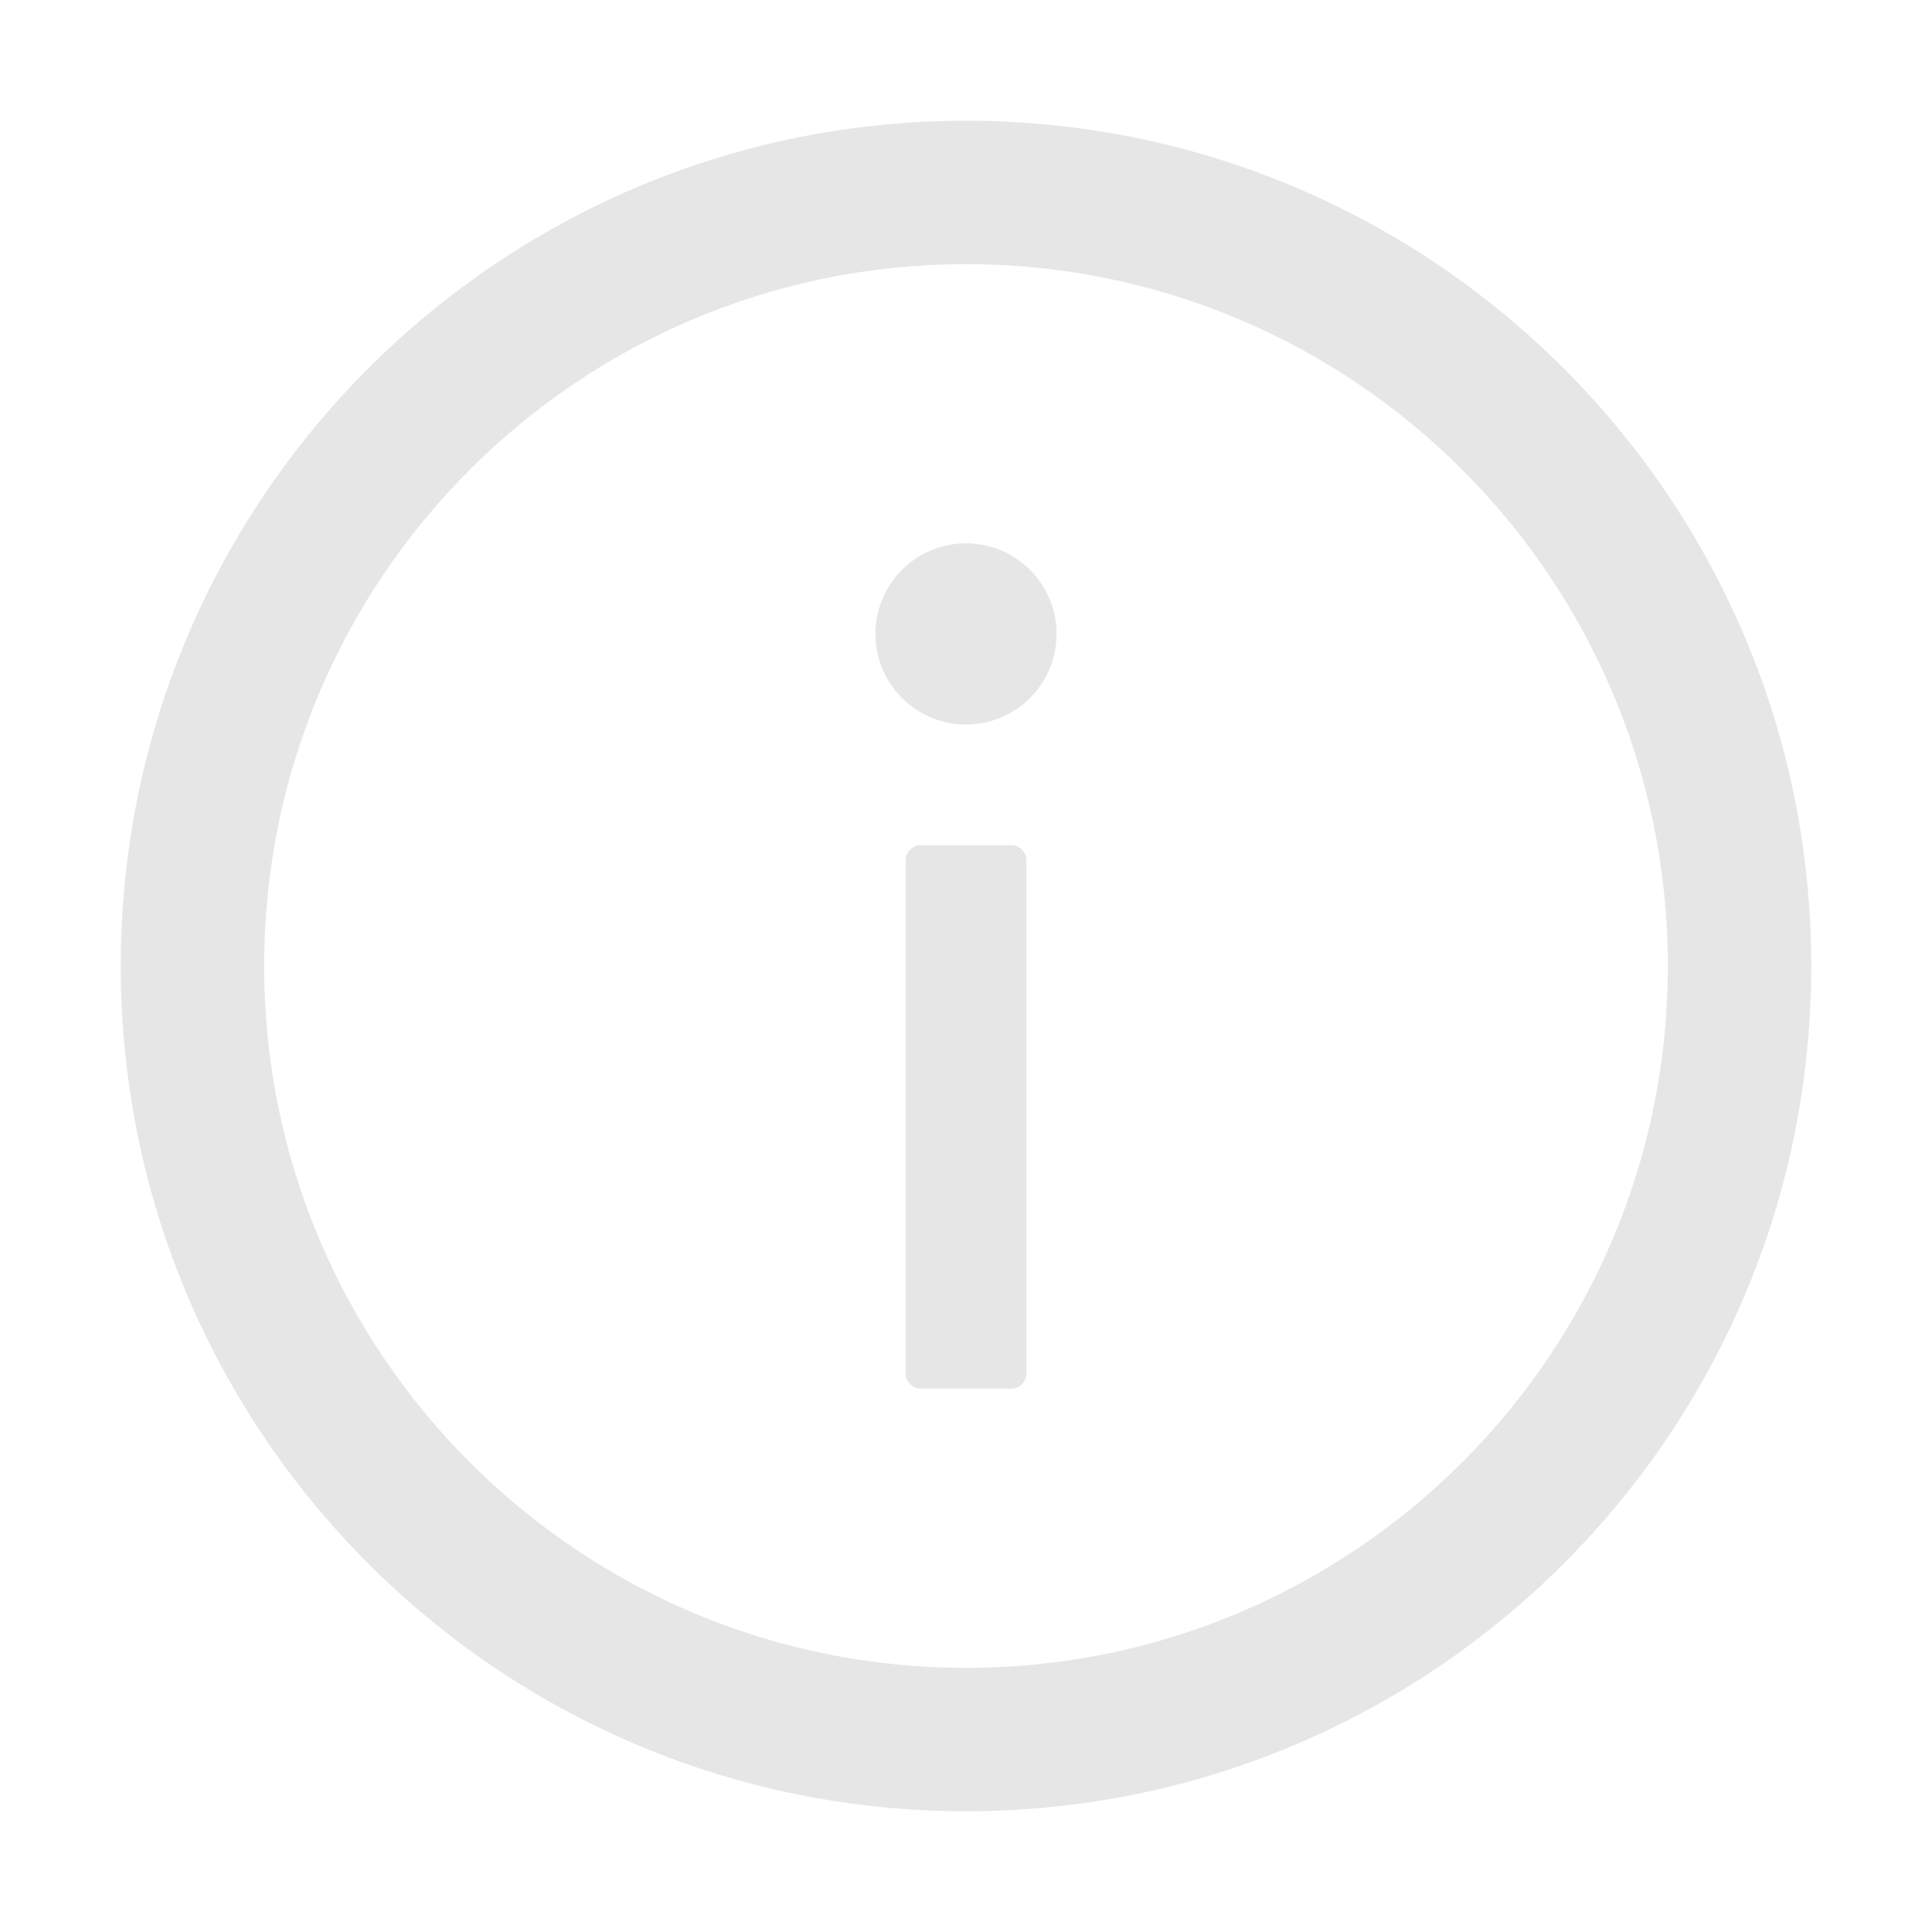
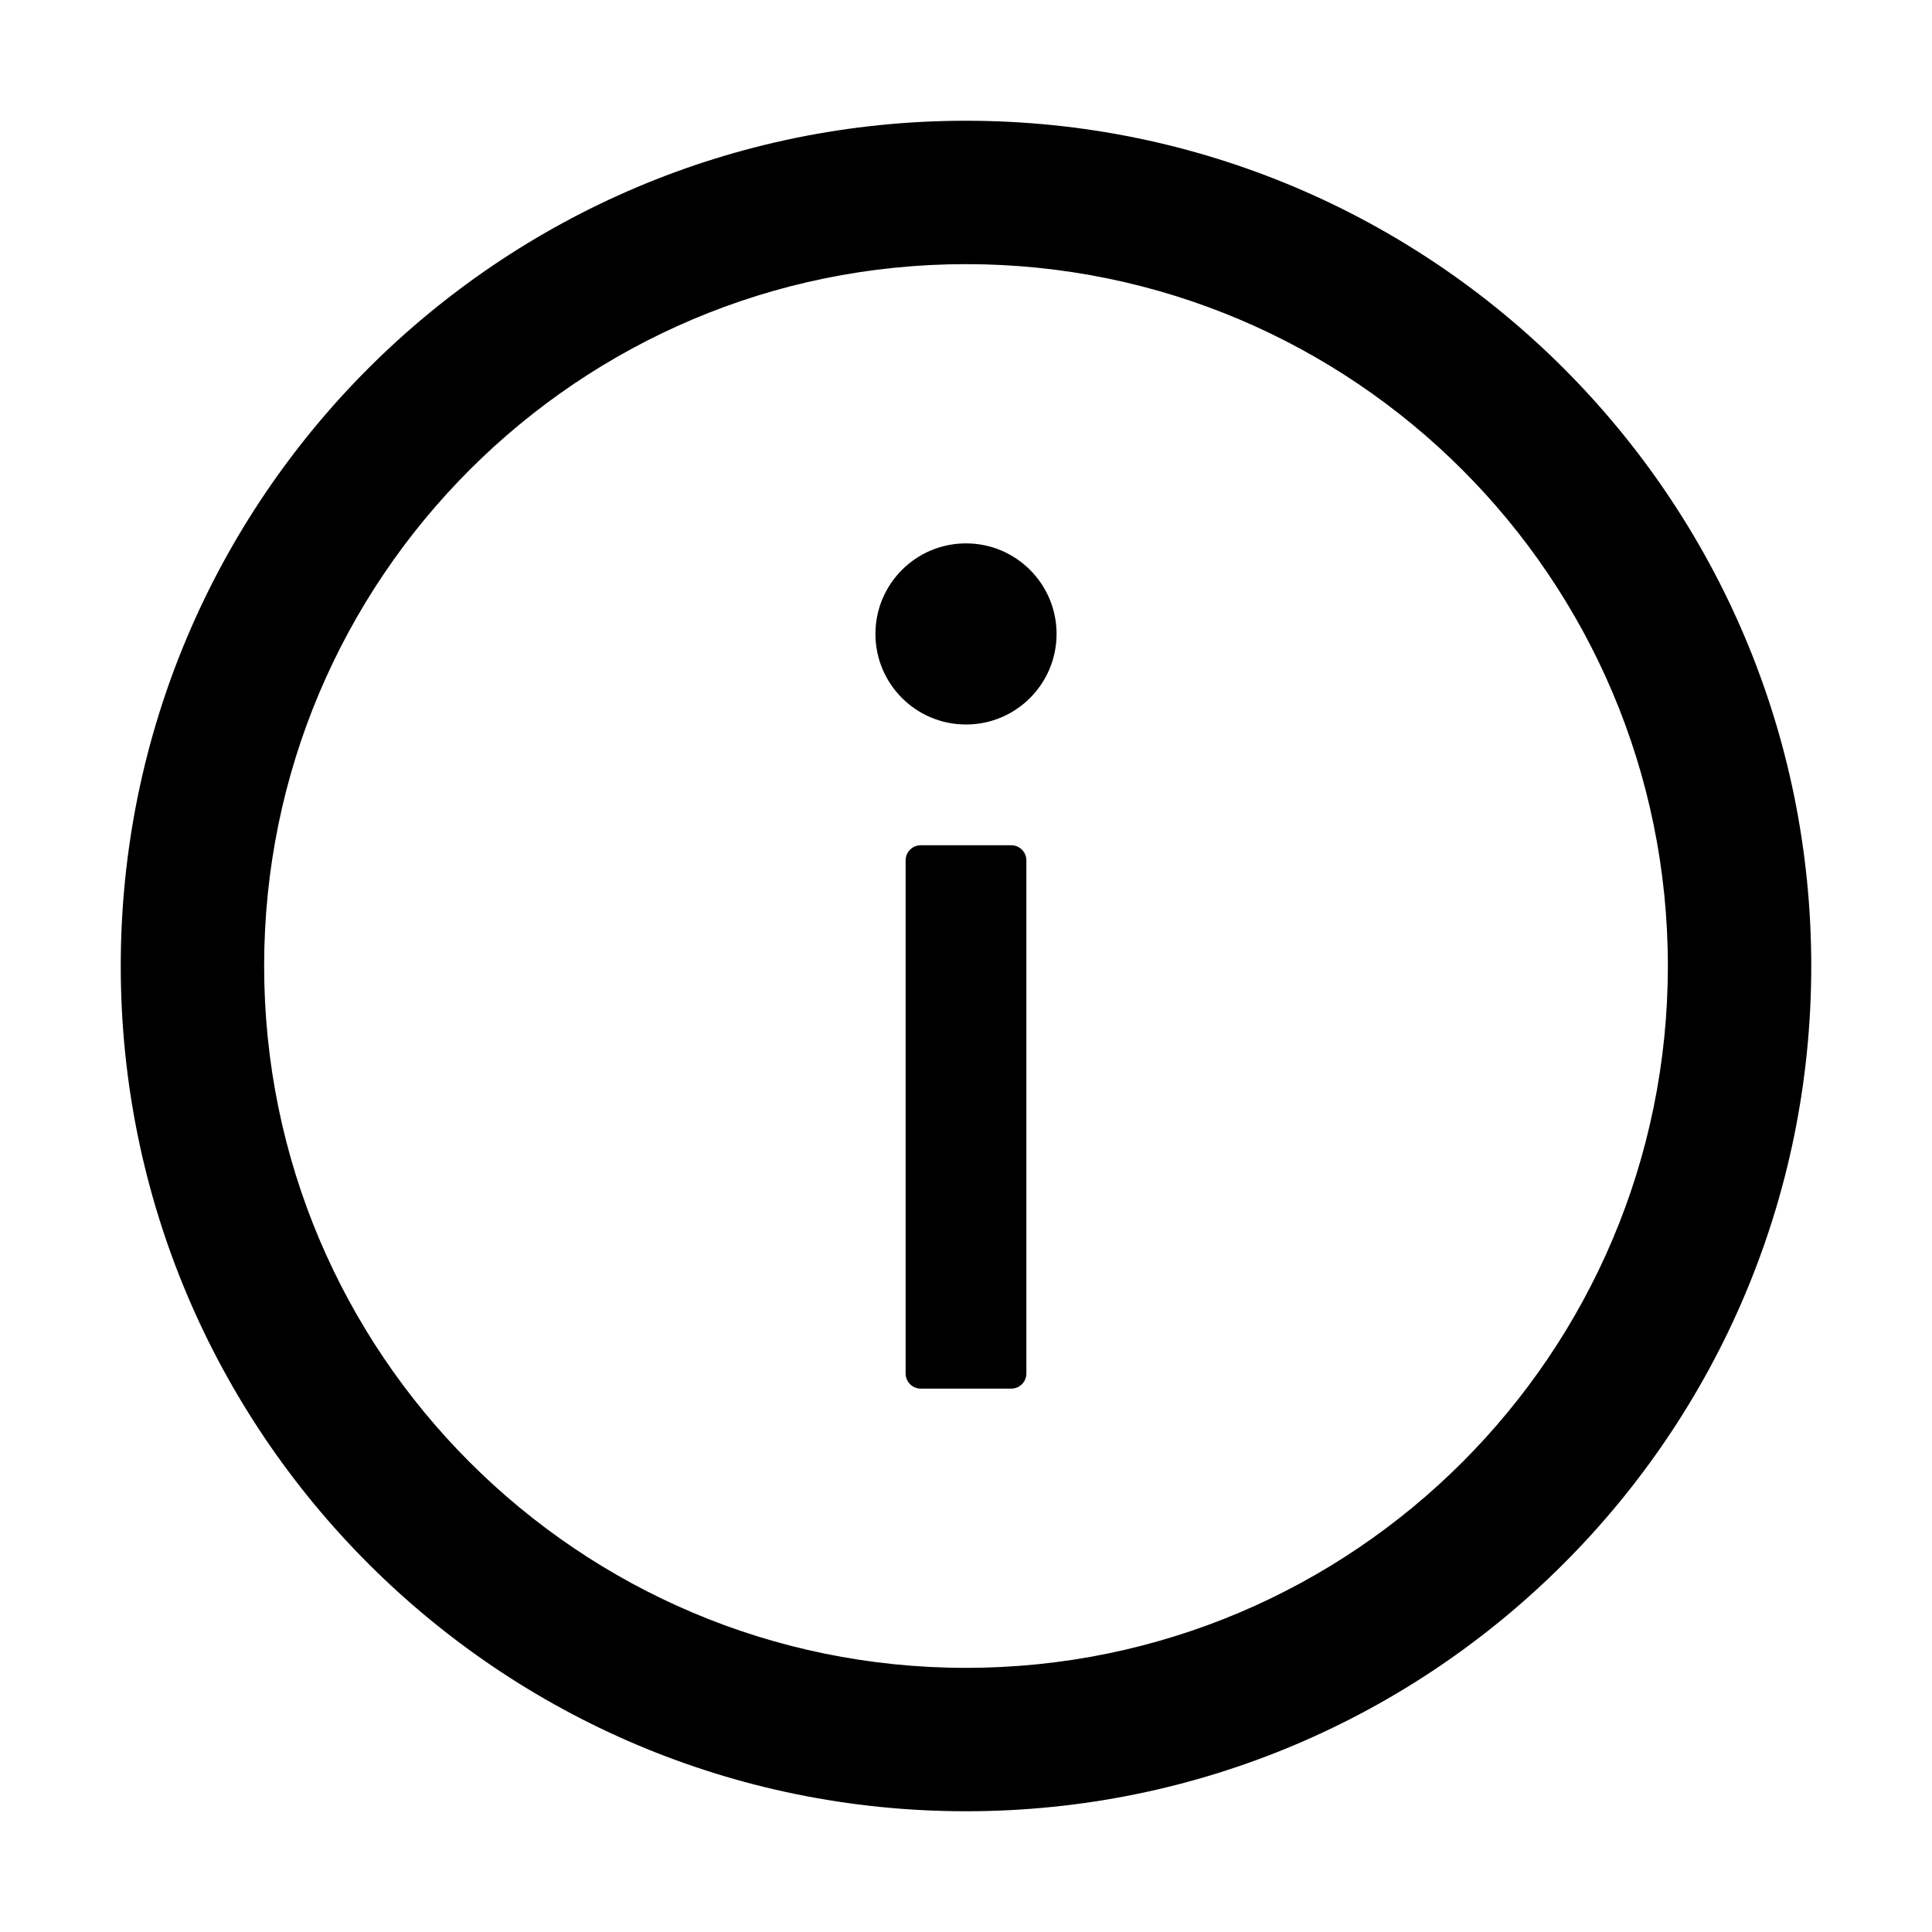
- <svg xmlns="http://www.w3.org/2000/svg" class="icon" width="200px" height="200.00px" viewBox="0 0 1024 1024" version="1.1">
-   <path fill="#e6e6e6" d="M512 64C264.6 64 64 264.6 64 512s200.6 448 448 448 448-200.6 448-448S759.4 64 512 64z m0 820c-205.4 0-372-166.6-372-372s166.6-372 372-372 372 166.6 372 372-166.6 372-372 372zM512 336m-48 0a48 48 0 1 0 96 0 48 48 0 1 0-96 0ZM536 448h-48c-4.4 0-8 3.6-8 8v272c0 4.4 3.6 8 8 8h48c4.4 0 8-3.6 8-8V456c0-4.4-3.6-8-8-8z" />
+ <svg xmlns="http://www.w3.org/2000/svg" class="icon" width="500px" height="500.00px" viewBox="0 0 1024 1024" version="1.1">
+   <path d="M512 64C264.6 64 64 264.6 64 512s200.6 448 448 448 448-200.6 448-448S759.4 64 512 64z m0 820c-205.4 0-372-166.6-372-372s166.6-372 372-372 372 166.6 372 372-166.6 372-372 372zM512 336m-48 0a48 48 0 1 0 96 0 48 48 0 1 0-96 0ZM536 448h-48c-4.4 0-8 3.6-8 8v272c0 4.4 3.6 8 8 8h48c4.4 0 8-3.6 8-8V456c0-4.4-3.6-8-8-8z" />
</svg>
